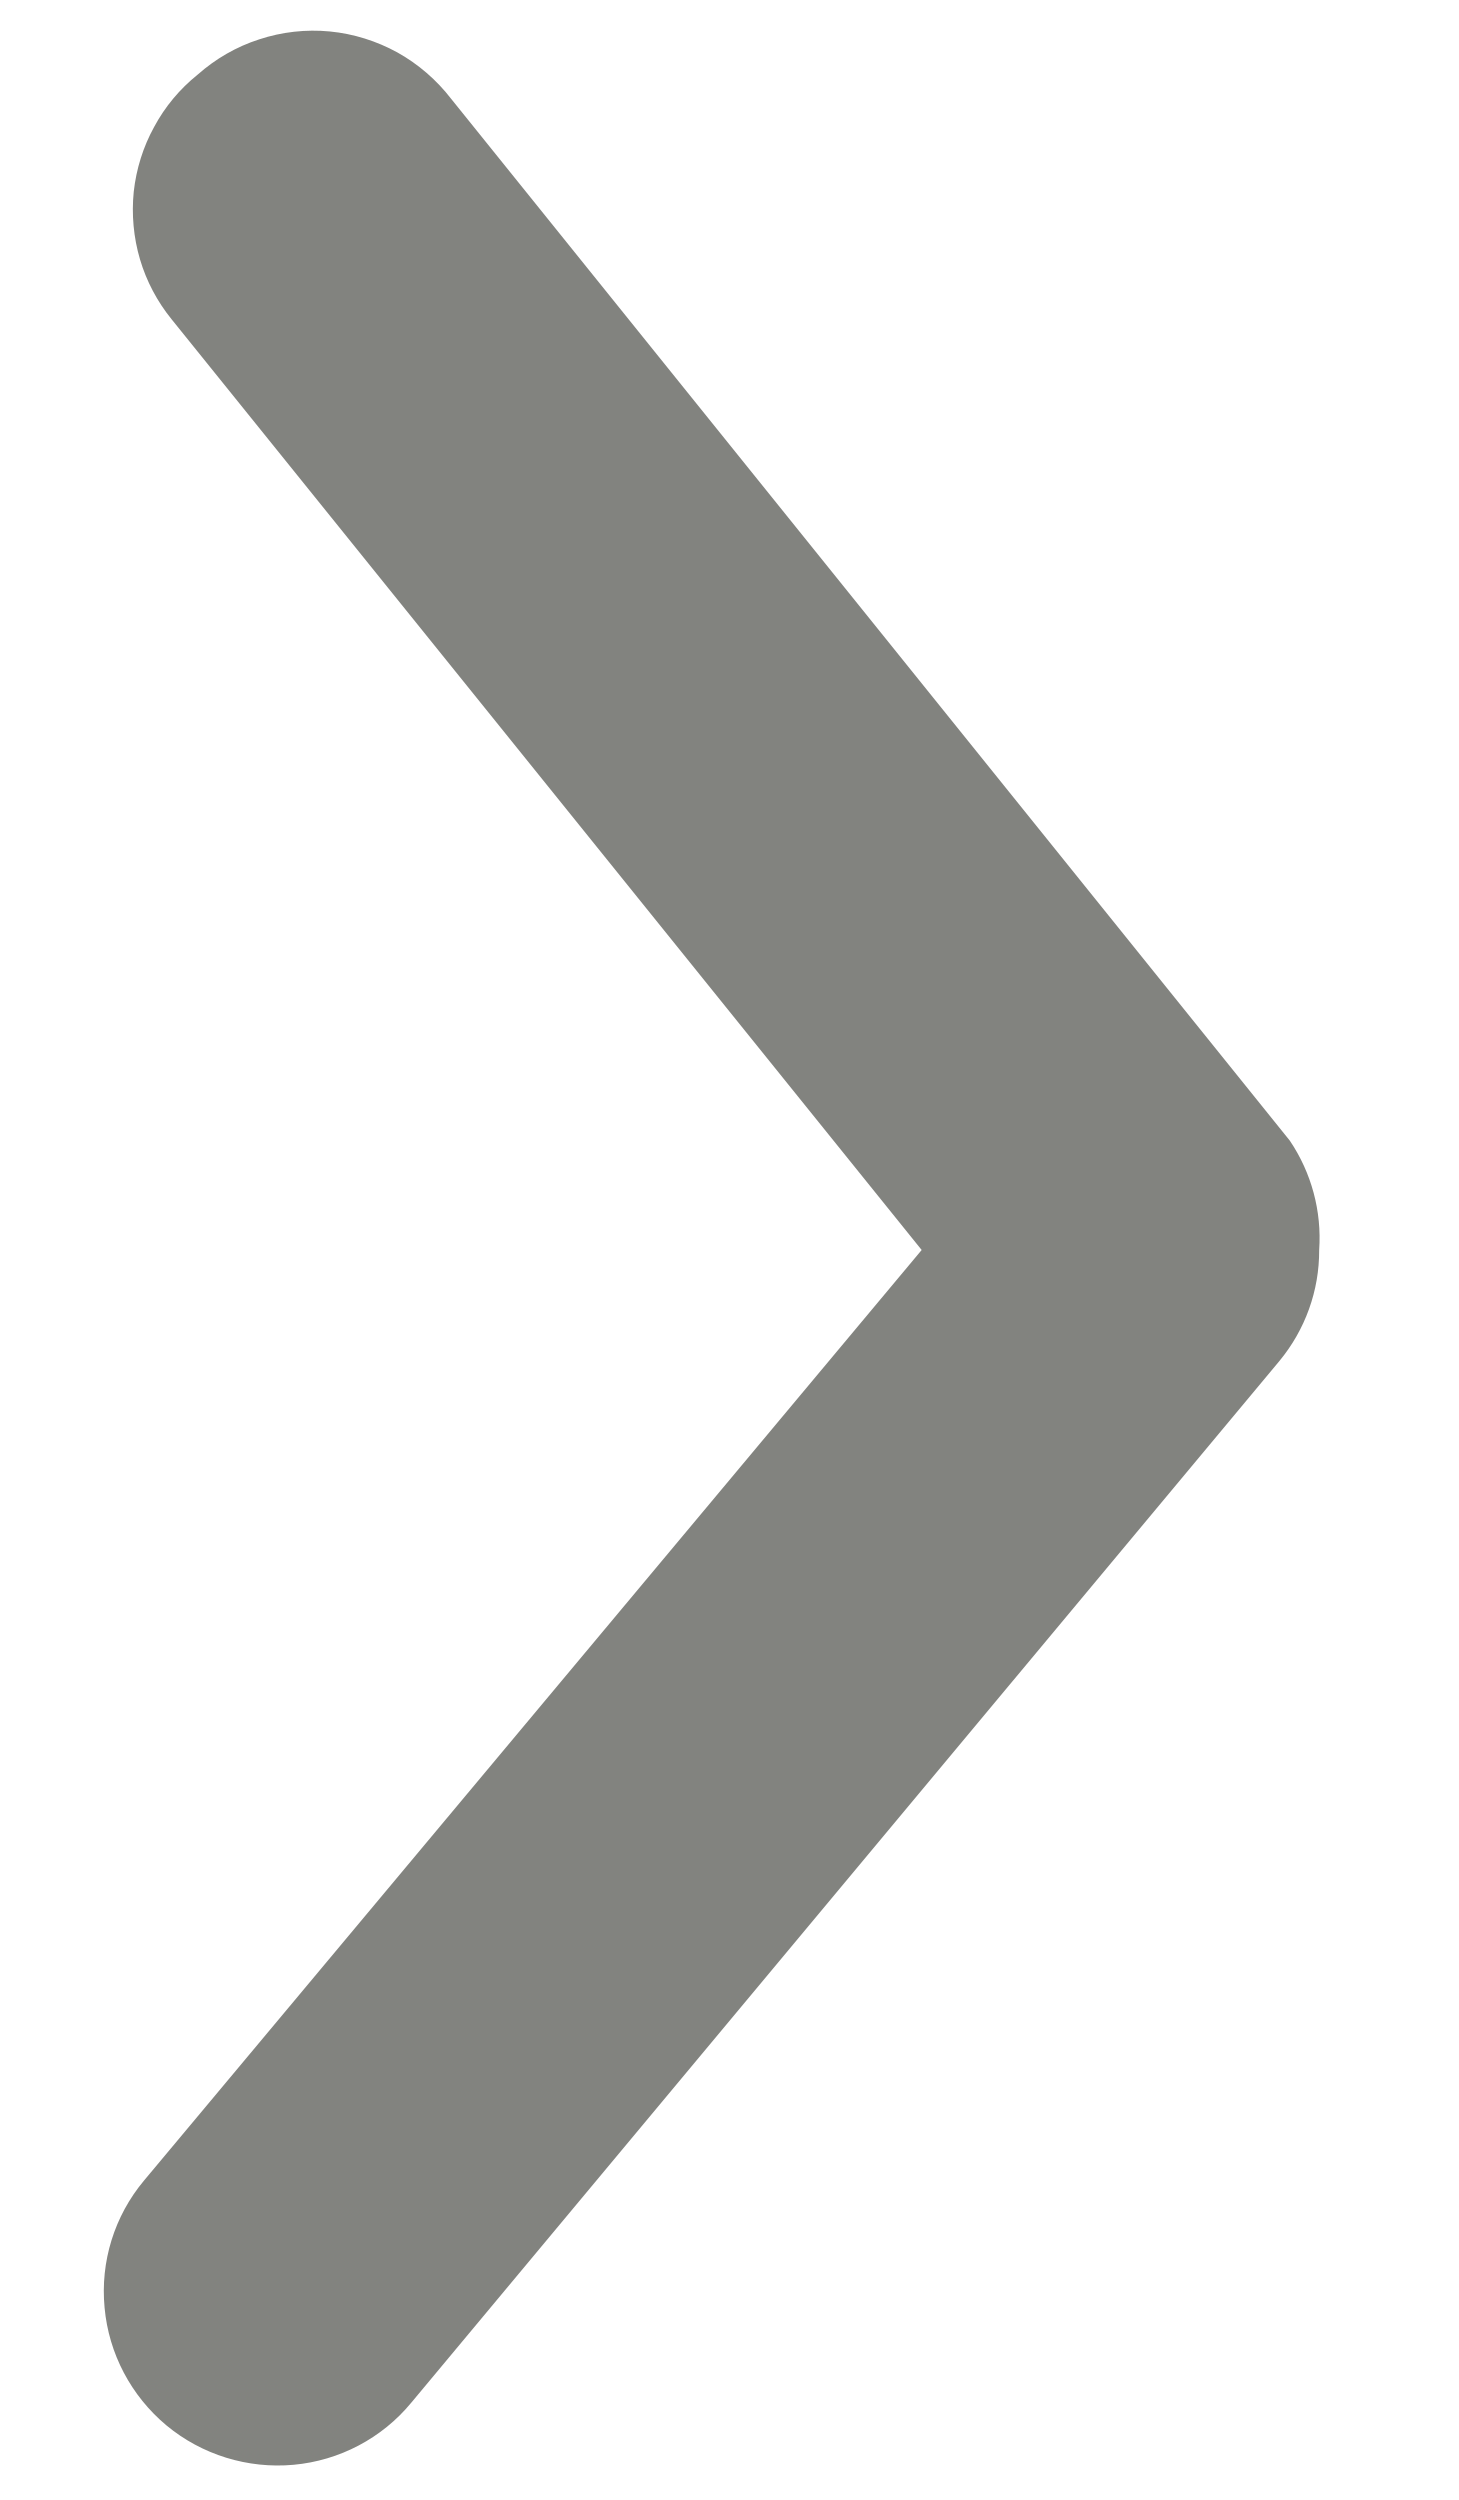
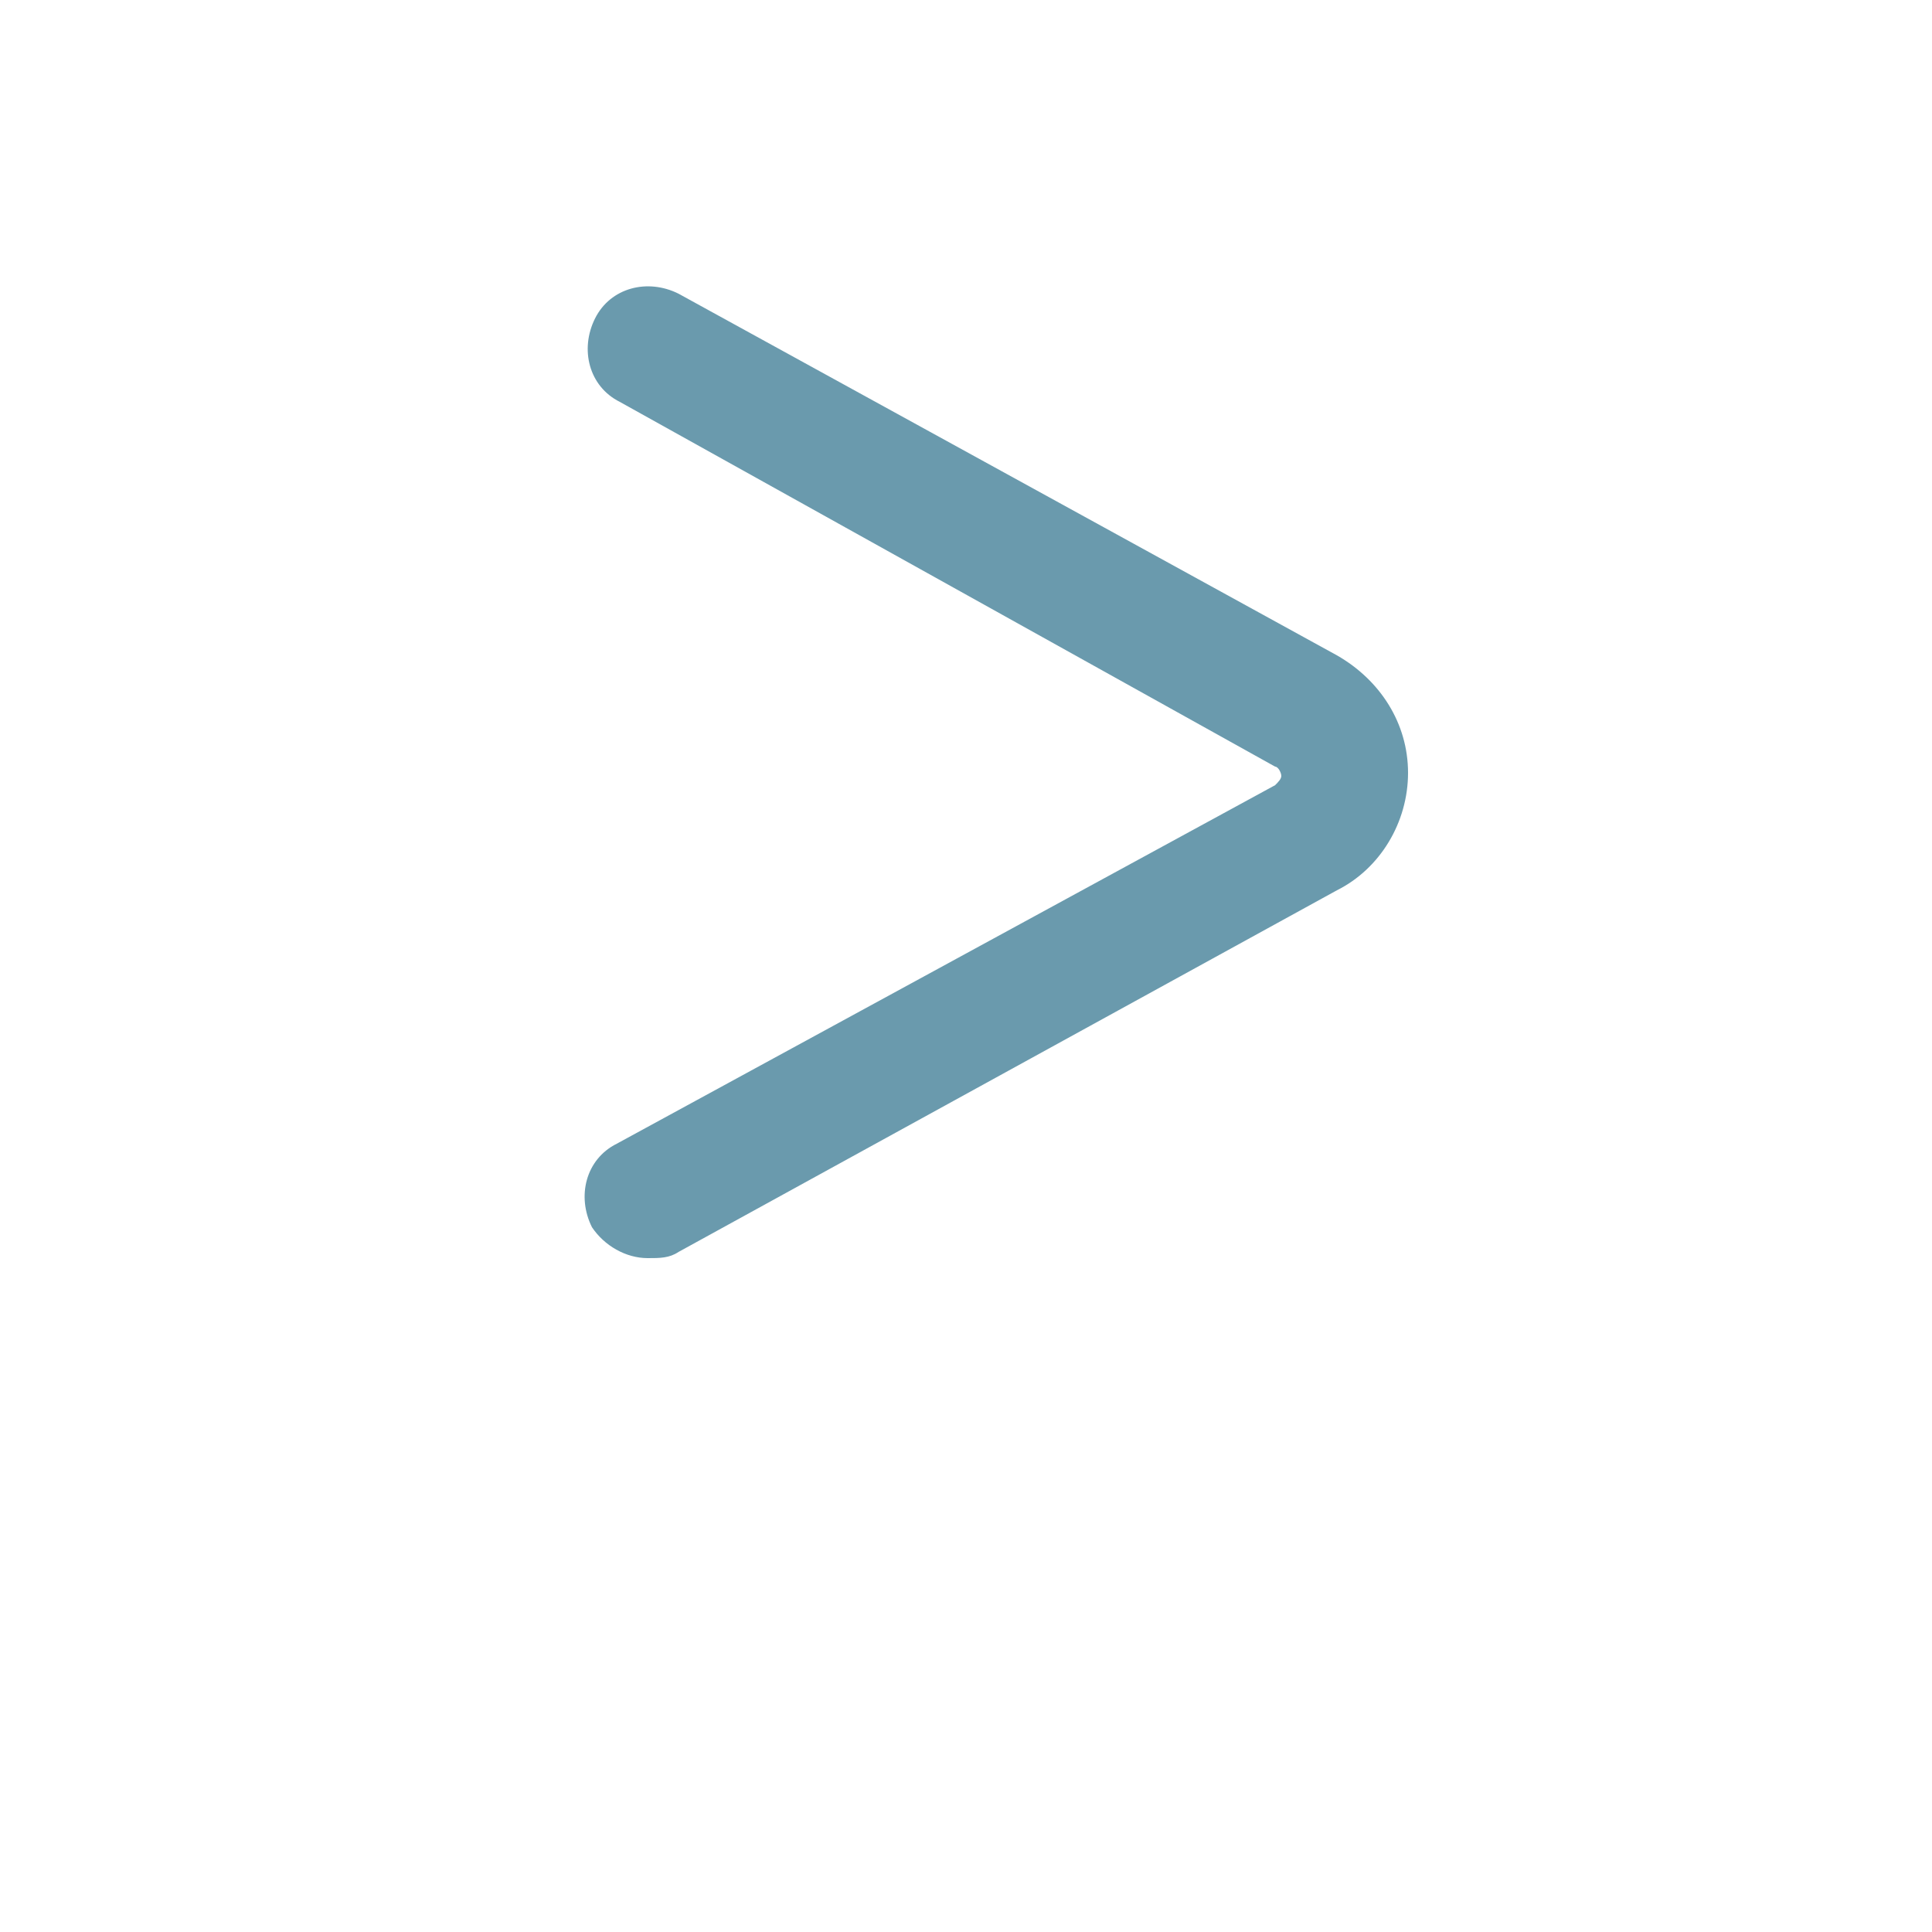
- <svg xmlns="http://www.w3.org/2000/svg" width="7" height="12" viewBox="0 0 7 12" fill="none">
-   <path d="M6.332 6C6.333 6.195 6.265 6.383 6.141 6.533L1.974 11.533C1.833 11.704 1.629 11.811 1.409 11.831C1.189 11.851 0.969 11.783 0.799 11.642C0.629 11.5 0.522 11.297 0.502 11.077C0.481 10.856 0.549 10.637 0.691 10.467L4.424 6L0.824 1.533C0.755 1.448 0.703 1.35 0.672 1.245C0.641 1.14 0.631 1.029 0.642 0.92C0.654 0.811 0.687 0.705 0.74 0.609C0.792 0.512 0.863 0.427 0.949 0.358C1.035 0.282 1.135 0.224 1.244 0.189C1.353 0.153 1.469 0.14 1.583 0.151C1.697 0.162 1.808 0.197 1.908 0.252C2.008 0.308 2.096 0.384 2.166 0.475L6.191 5.475C6.295 5.629 6.345 5.814 6.332 6V6Z" fill="#82837F" />
+ <svg xmlns="http://www.w3.org/2000/svg" width="30pt" height="30pt" version="1.1" viewBox="0 0 700 700" fill="#6a9aad">
+   <g>
+     <path d="m234.64 455.84c-7.84 0-15.68-4.481-20.16-11.199-5.602-11.199-2.238-24.641 8.961-30.238l238.56-129.92c1.121-1.121 2.238-2.238 2.238-3.359s-1.121-3.359-2.238-3.359l-237.44-132.16c-11.199-5.602-14.559-19.039-8.961-30.238 5.602-11.199 19.039-14.559 30.238-8.961l238.56 131.04c15.68 8.961 25.762 24.641 25.762 42.559 0 17.922-10.078 34.719-25.762 42.559l-238.56 131.04c-3.359 2.238-6.719 2.238-11.199 2.238z" />
+   </g>
</svg>
